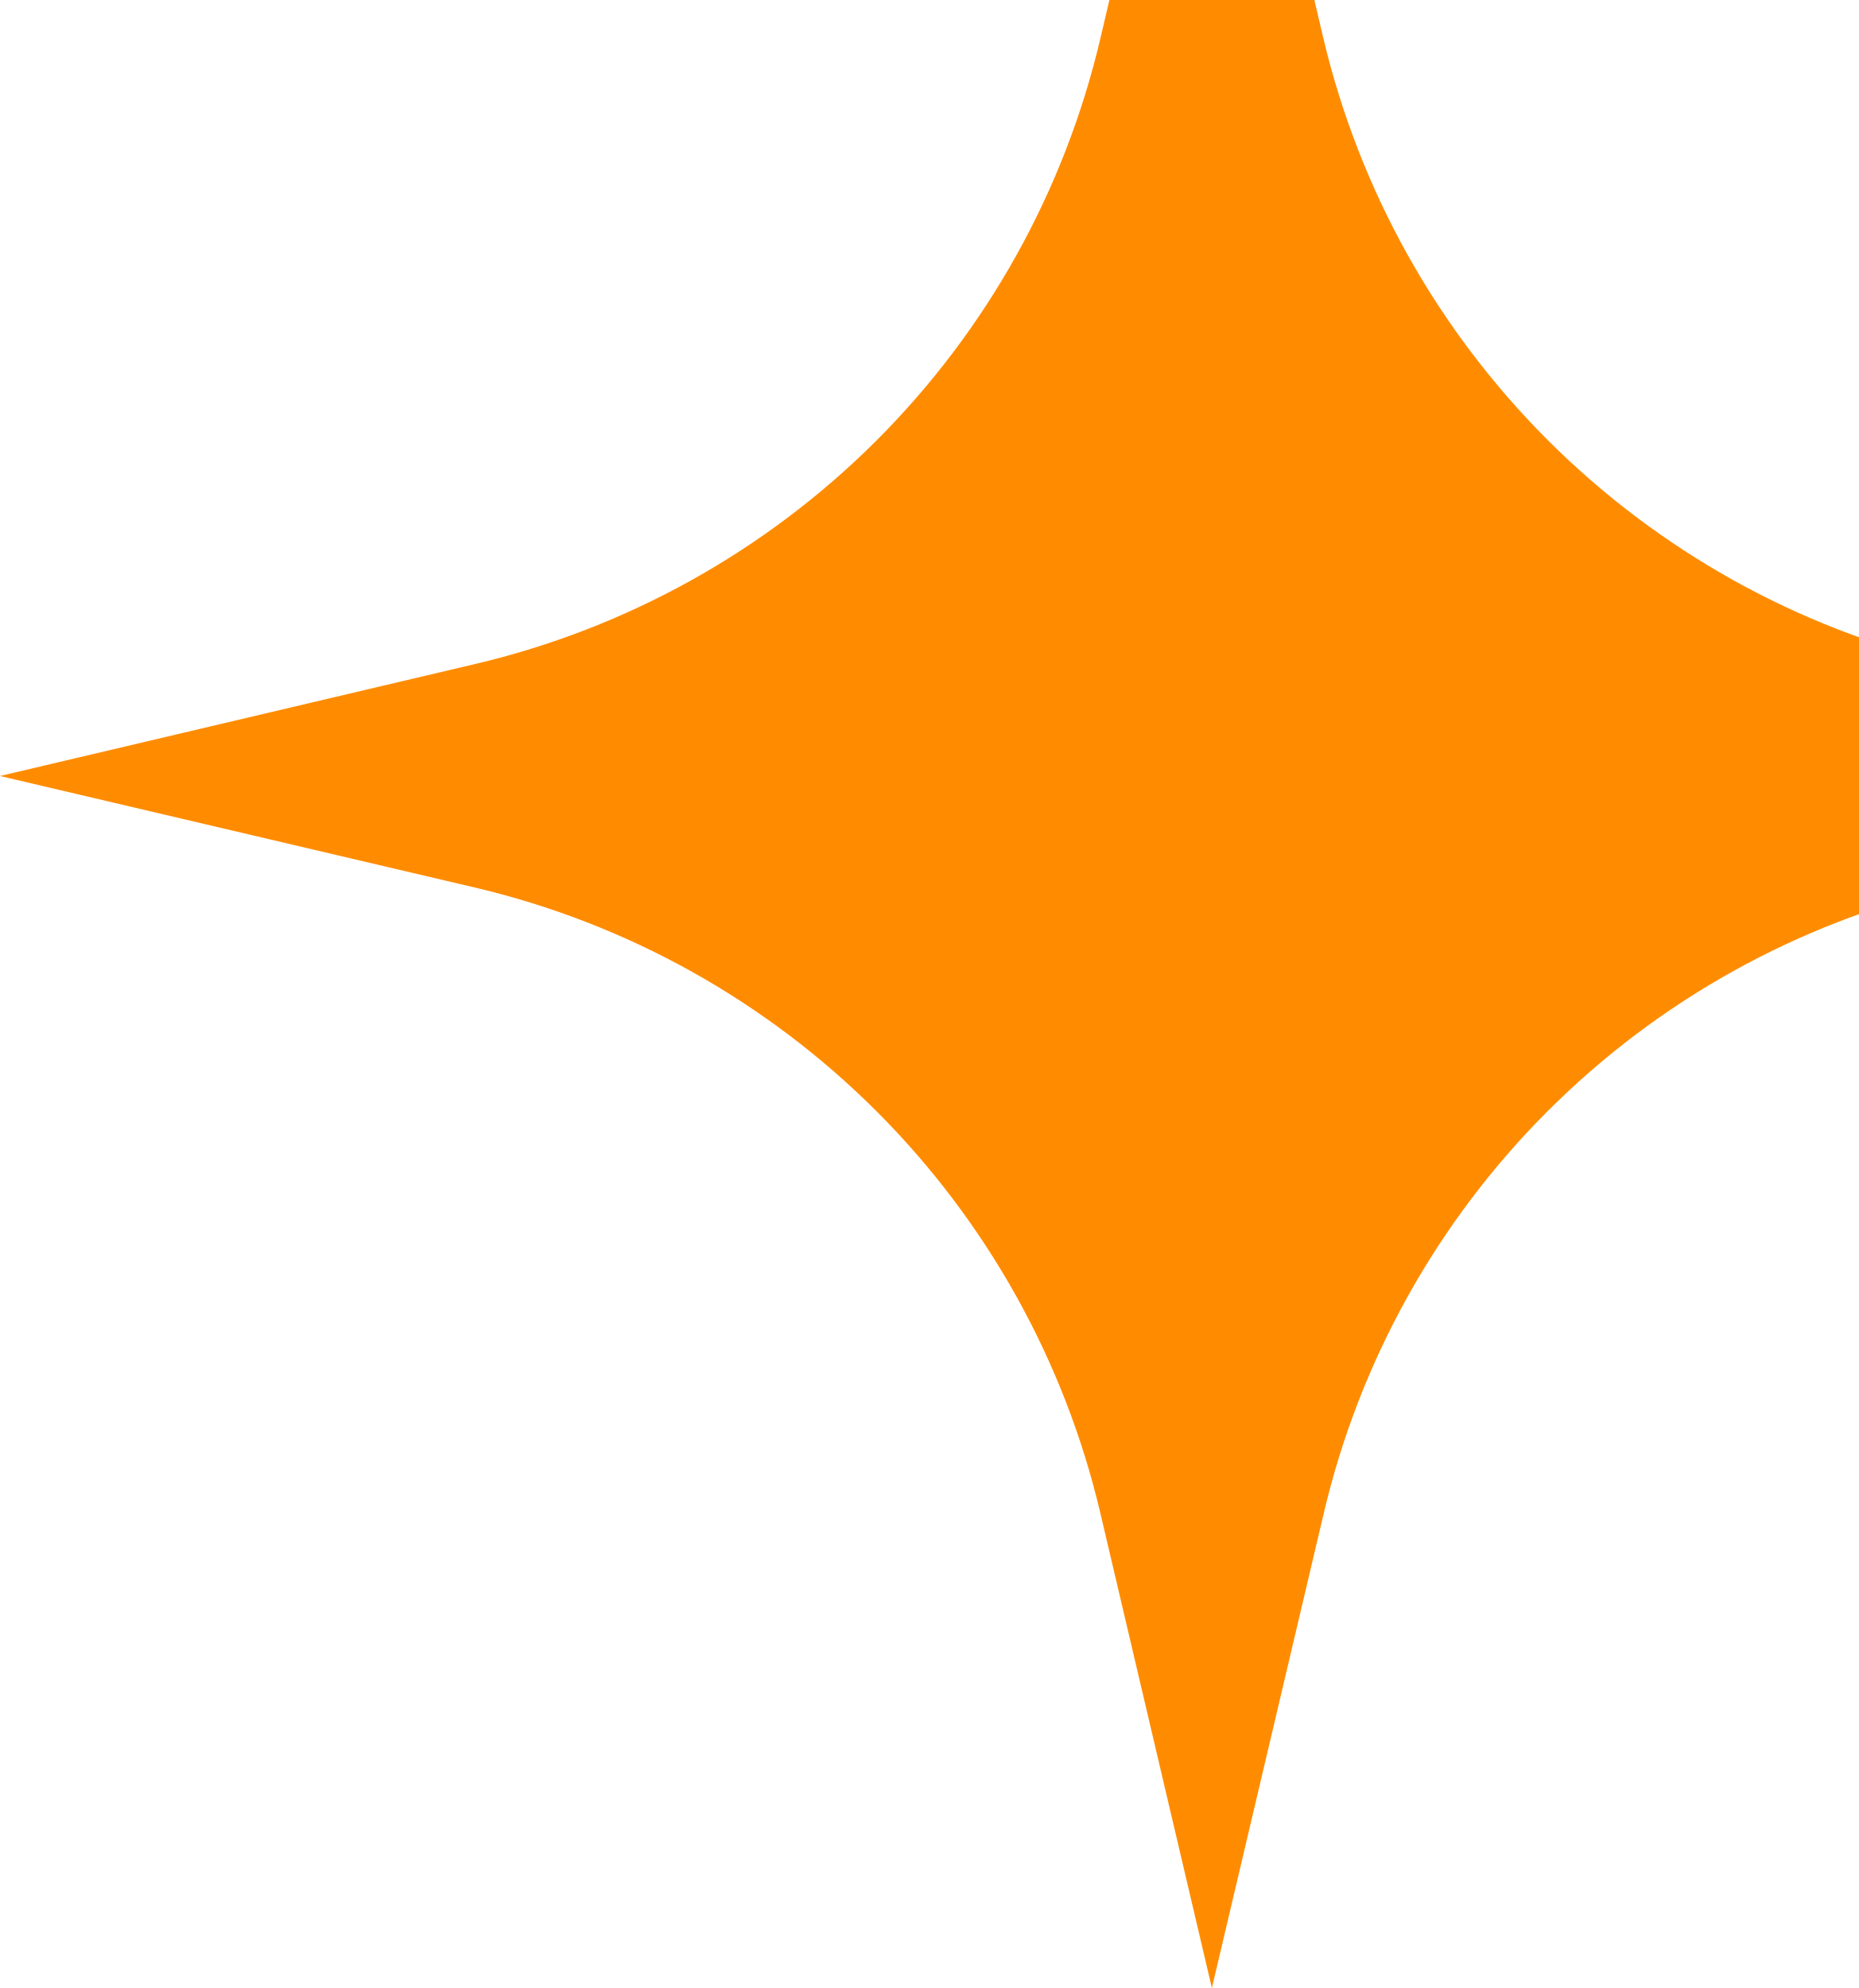
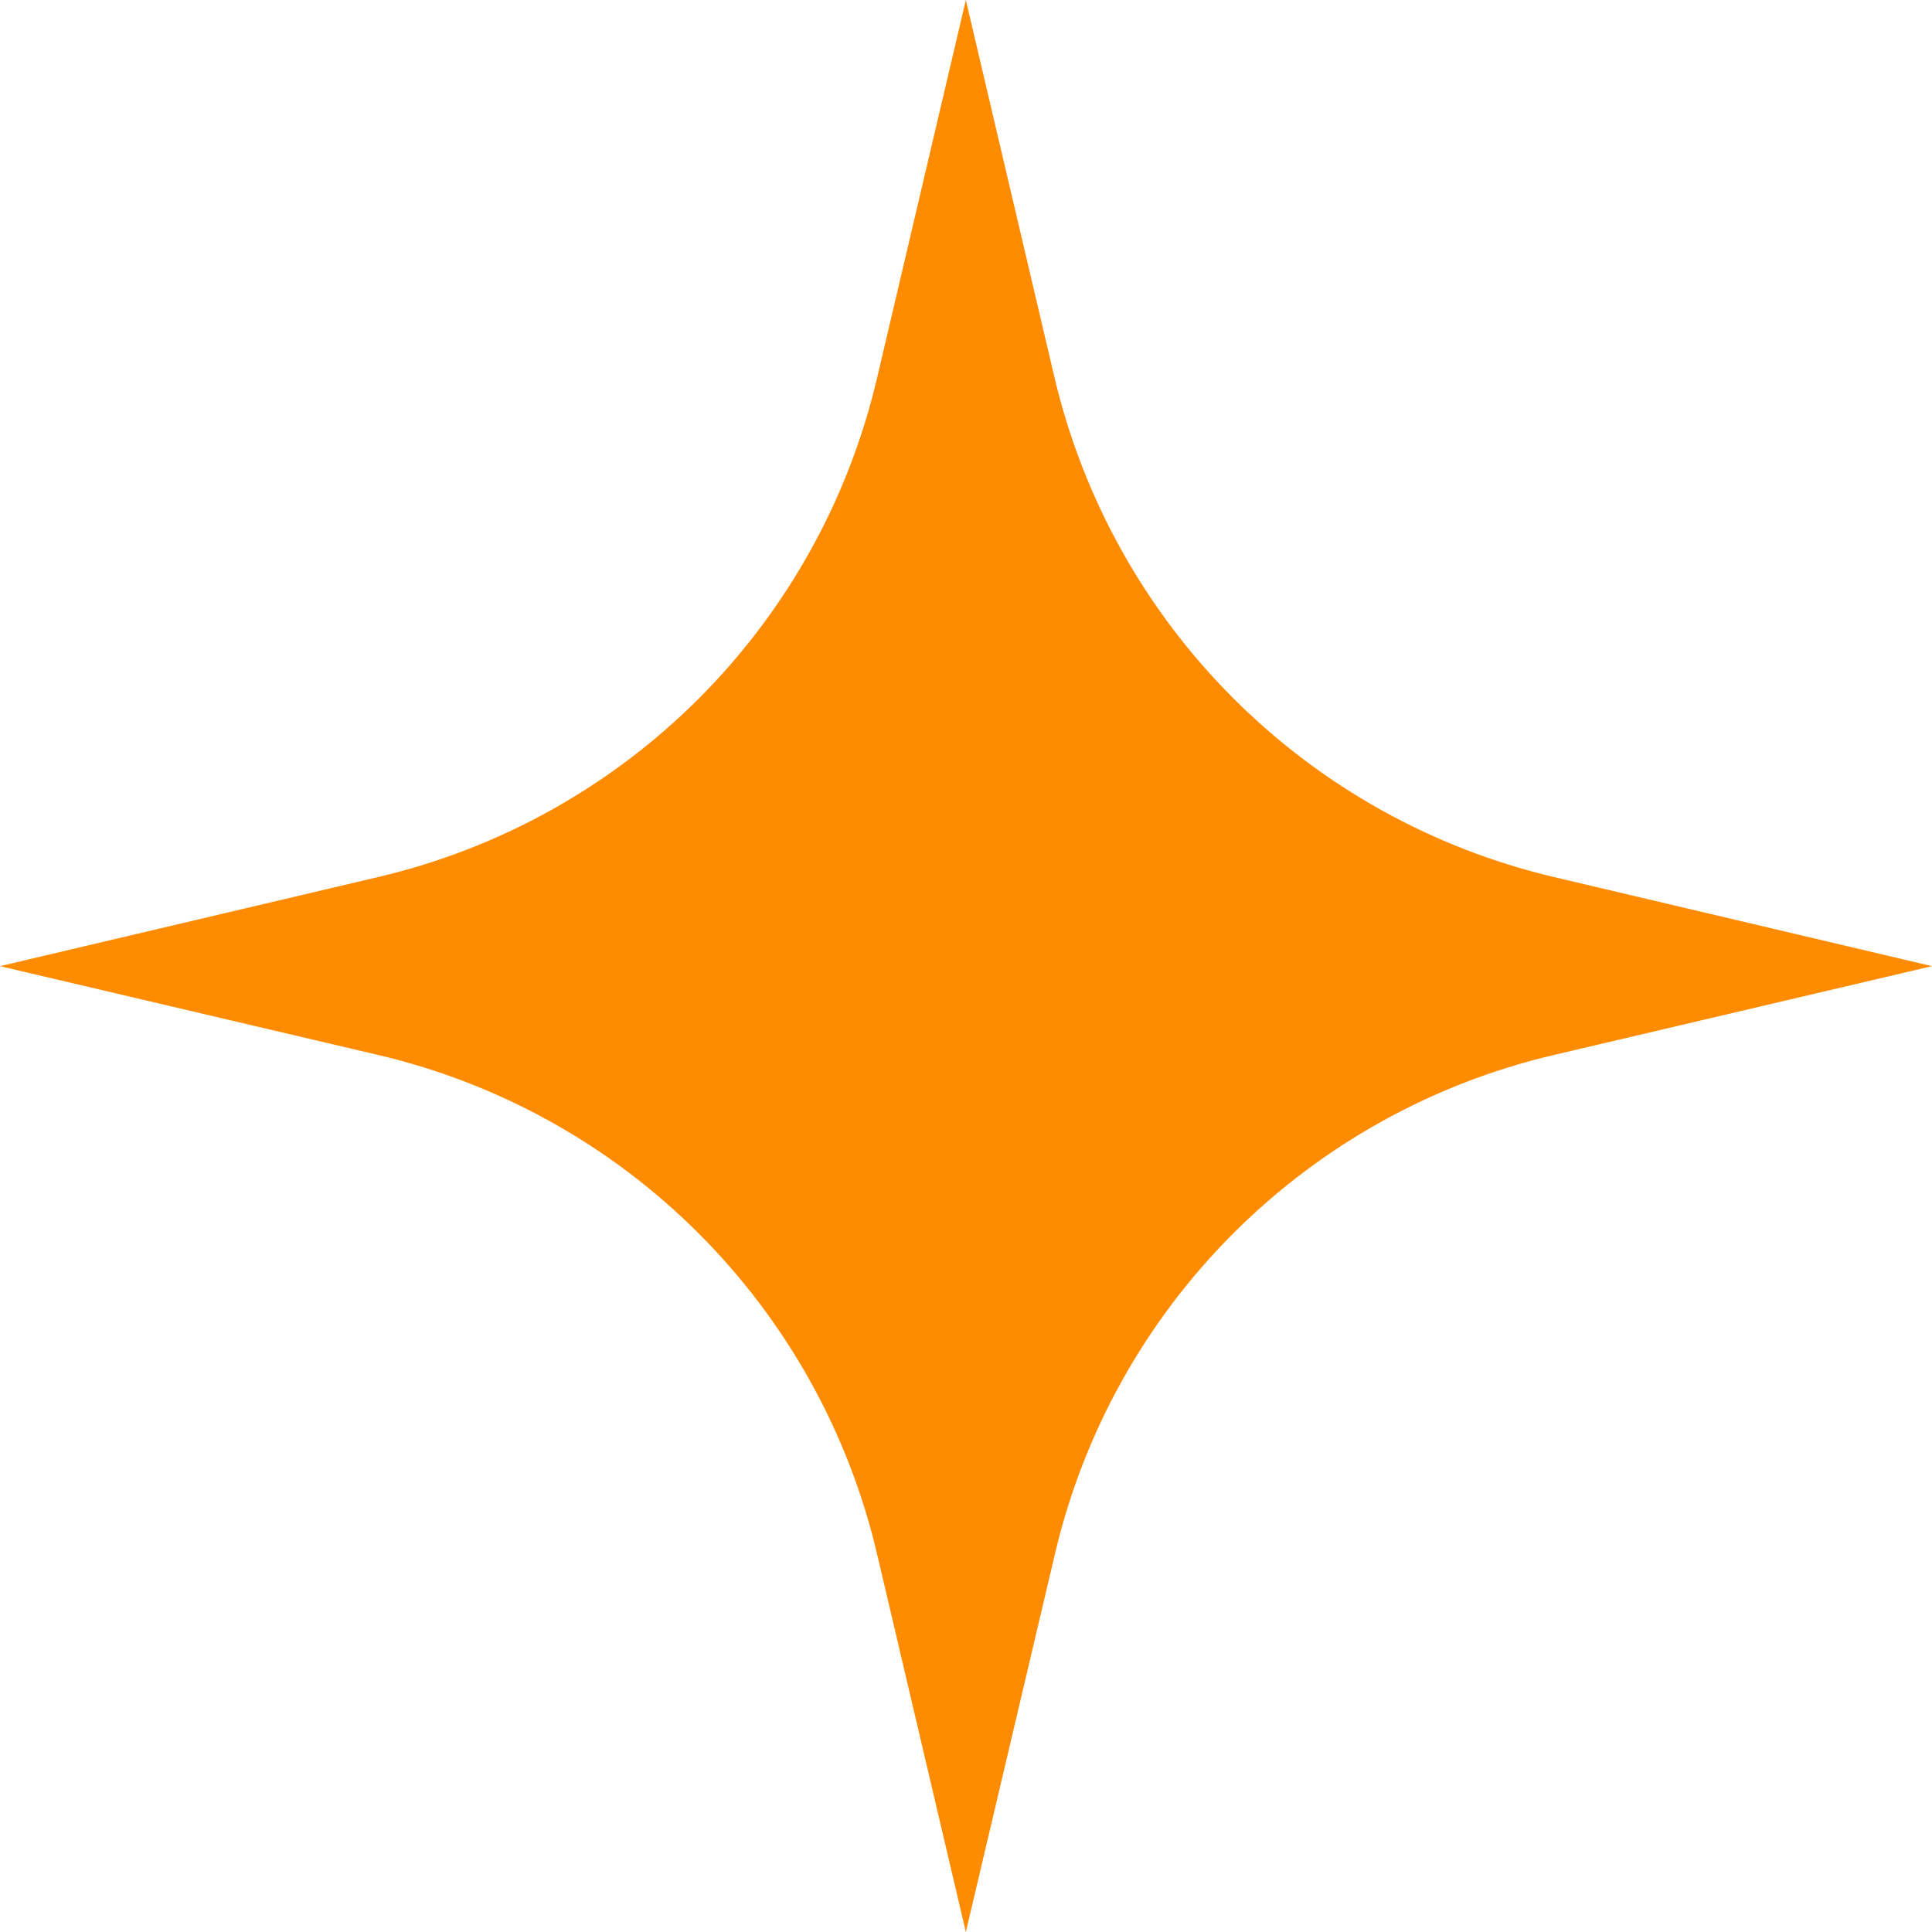
- <svg xmlns="http://www.w3.org/2000/svg" width="115" height="123" viewBox="0 0 115 123" fill="none">
-   <path d="M74.988 123L68.089 93.626C65.876 84.21 61.08 75.599 54.241 68.759C47.401 61.92 38.79 57.124 29.374 54.911L0 48.012L29.374 41.089C38.791 38.878 47.404 34.083 54.244 27.244C61.083 20.404 65.878 11.791 68.089 2.374L74.988 -27L81.887 2.374C84.12 11.784 88.925 20.389 95.766 27.225C102.607 34.062 111.214 38.862 120.626 41.089L150 48.012L120.626 54.911C111.209 57.122 102.596 61.917 95.756 68.756C88.917 75.596 84.122 84.209 81.911 93.626L74.988 123Z" fill="#FF8C00" />
+ <svg xmlns="http://www.w3.org/2000/svg" width="150" height="150" viewBox="0 0 150 150" fill="none">
+   <path d="M74.988 150L68.089 120.626C65.876 111.21 61.08 102.599 54.241 95.759C47.401 88.92 38.79 84.124 29.374 81.911L0 75.012L29.374 68.089C38.791 65.878 47.404 61.083 54.244 54.244C61.083 47.404 65.878 38.791 68.089 29.374L74.988 0L81.887 29.374C84.12 38.784 88.925 47.389 95.766 54.225C102.607 61.062 111.214 65.862 120.626 68.089L150 75.012L120.626 81.911C111.209 84.122 102.596 88.917 95.756 95.756C88.917 102.596 84.122 111.209 81.911 120.626L74.988 150Z" fill="#FF8C00" />
</svg>
